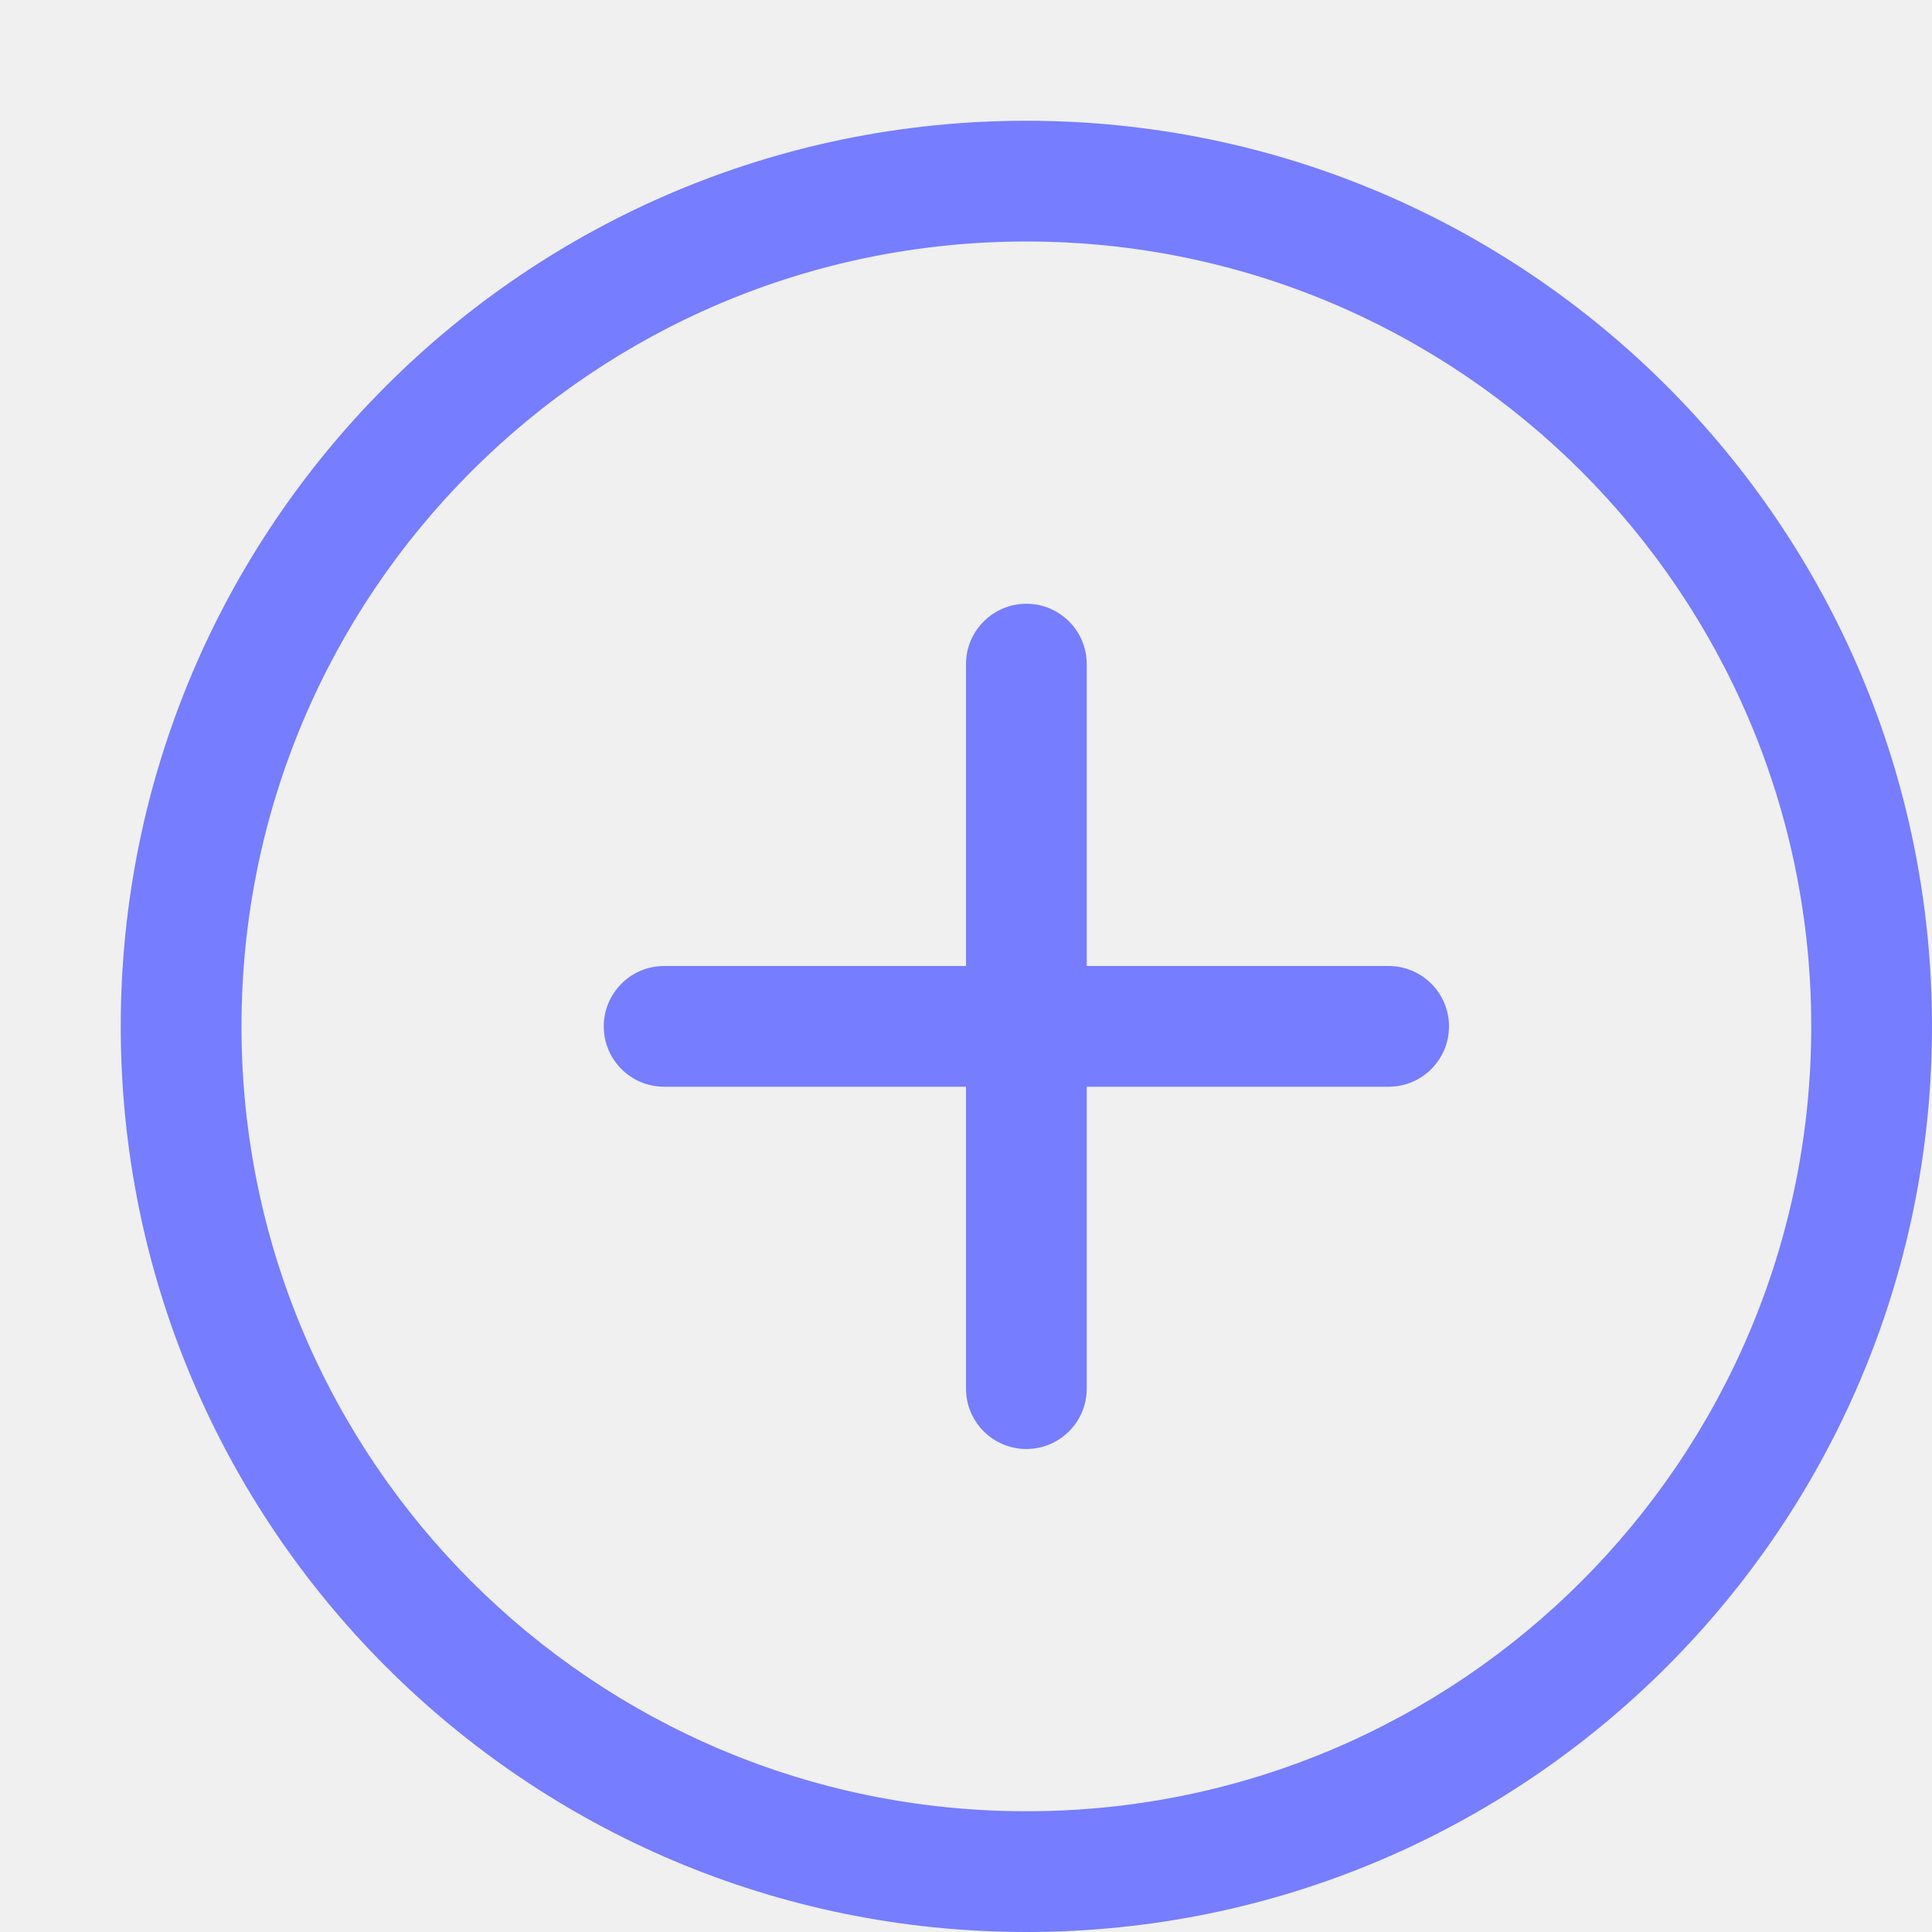
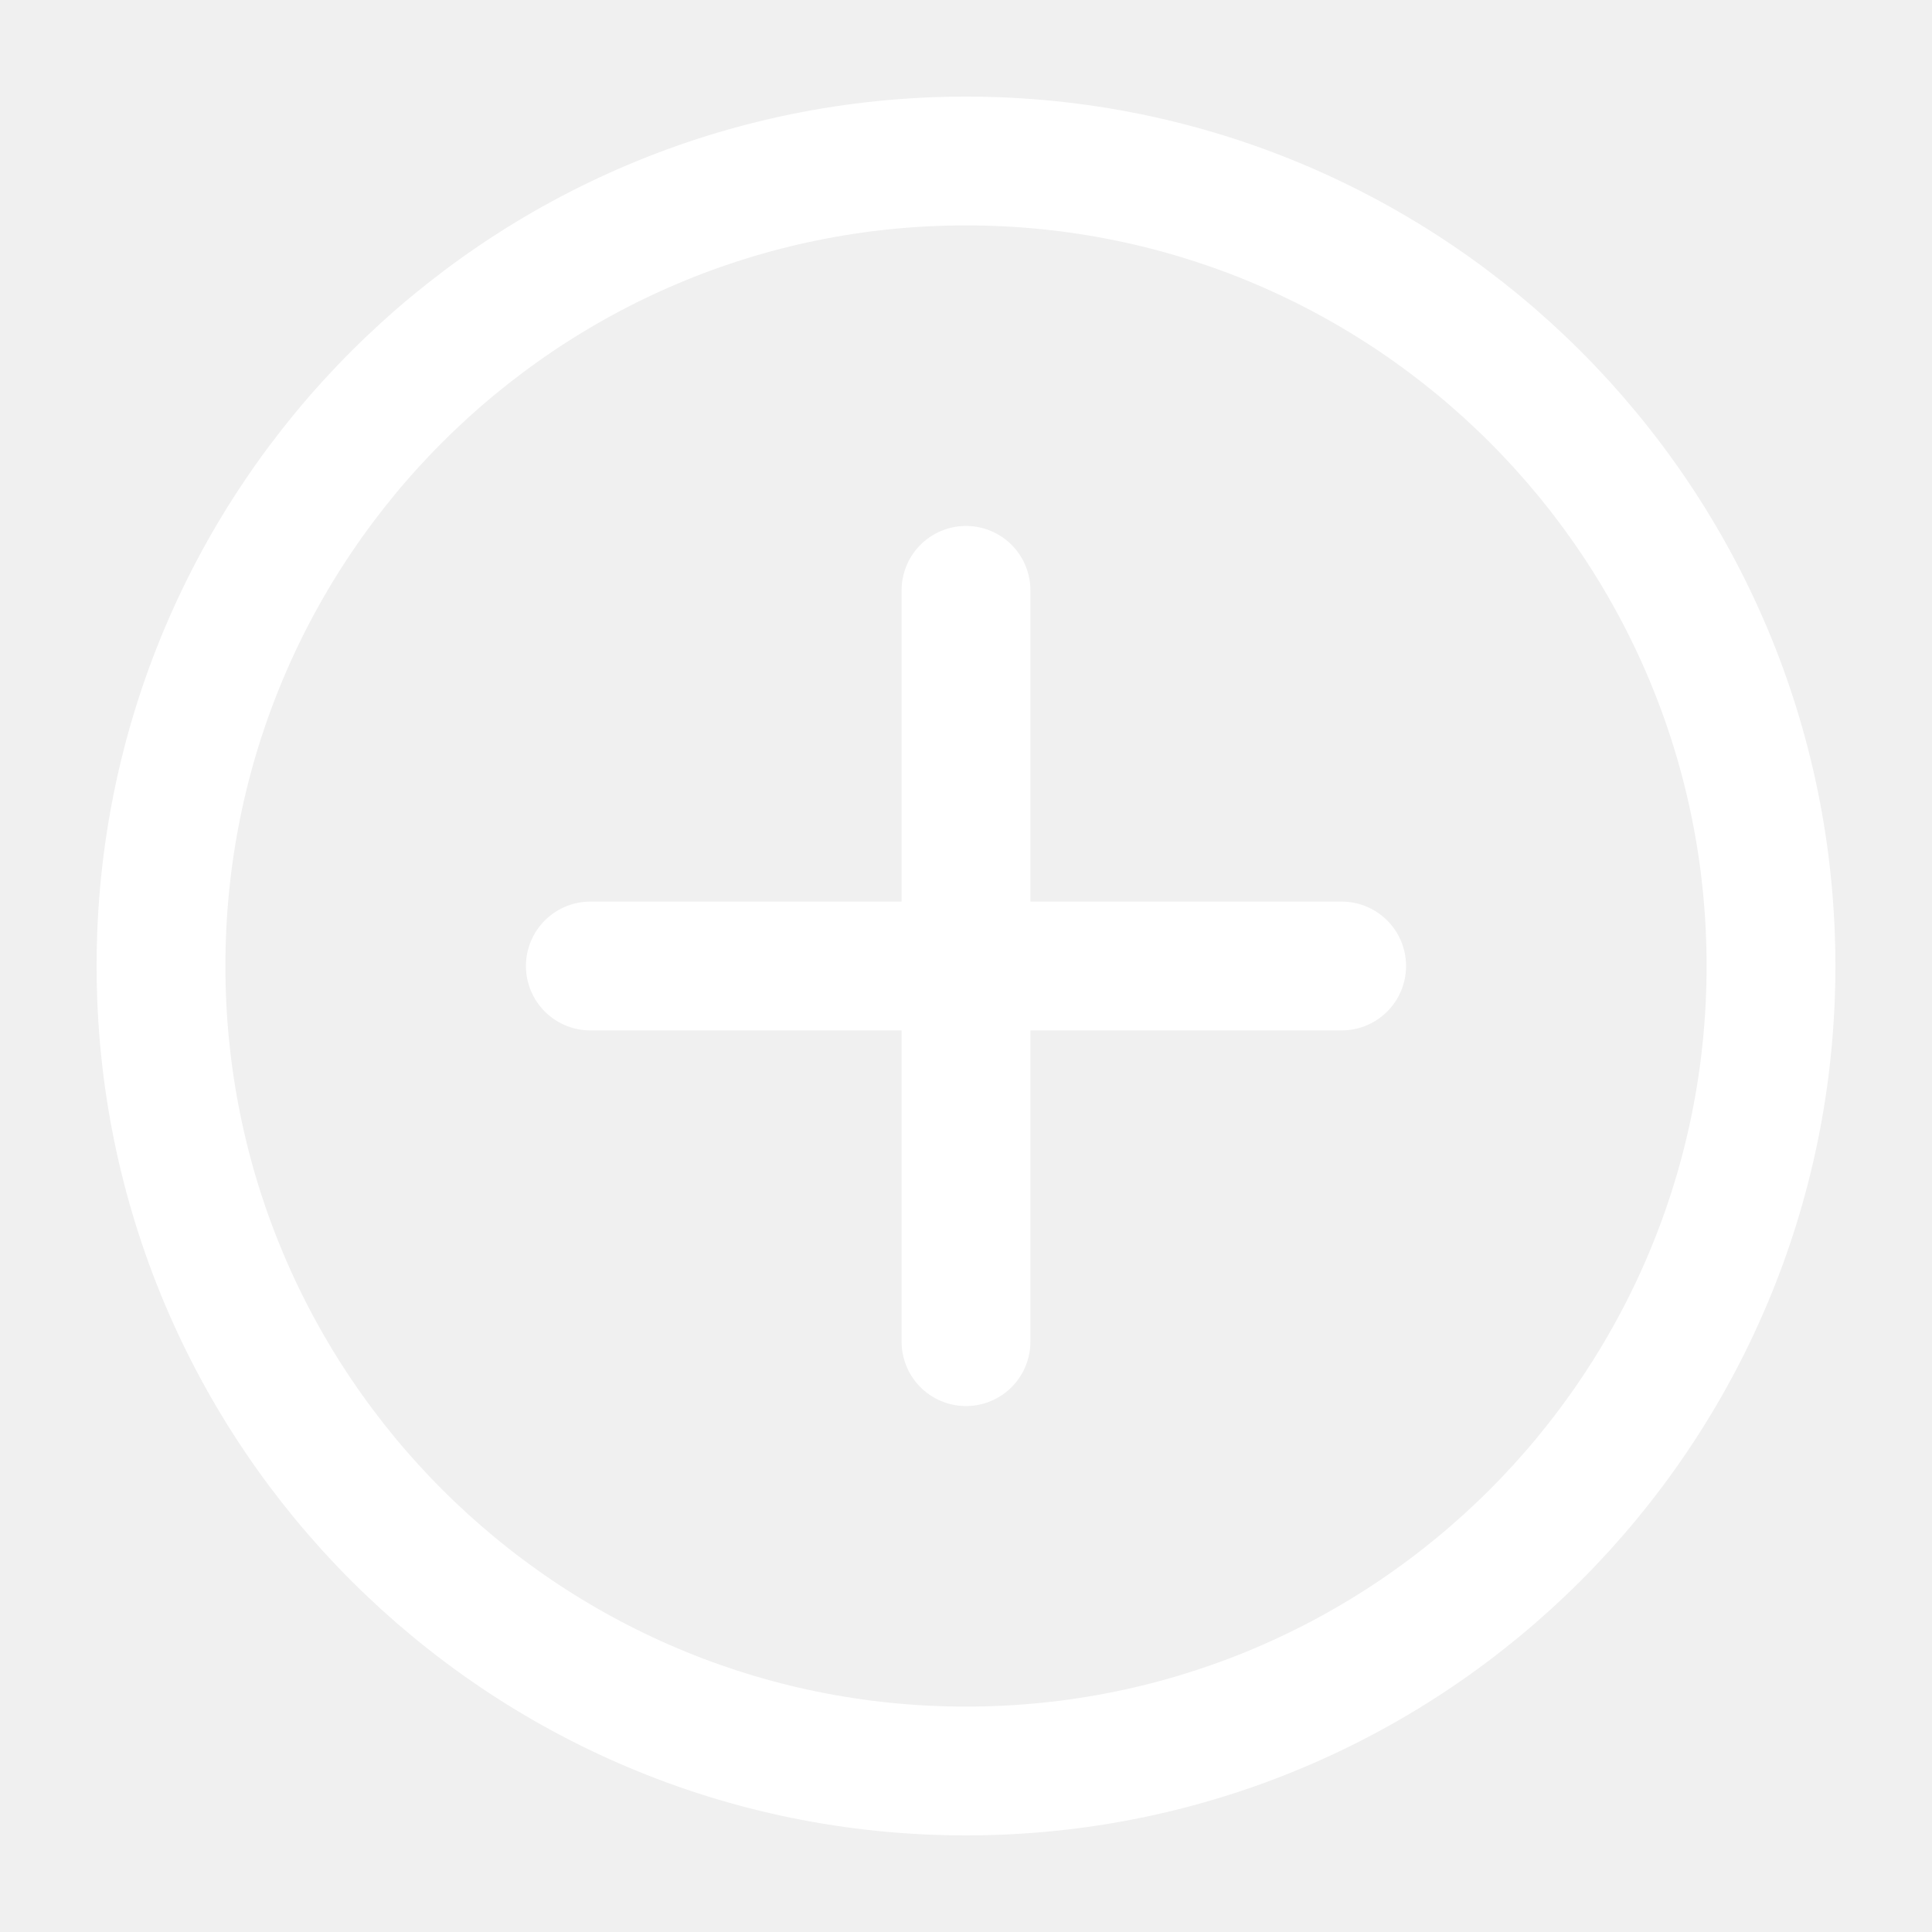
- <svg xmlns="http://www.w3.org/2000/svg" width="16" height="16" viewBox="0 0 16 16" fill="none">
-   <path d="M9 5.5C9 5.224 8.776 5 8.5 5C8.224 5 8 5.224 8 5.5V8H5.5C5.224 8 5 8.224 5 8.5C5 8.776 5.224 9 5.5 9H8V11.5C8 11.776 8.224 12 8.5 12C8.776 12 9 11.776 9 11.5V9H11.5C11.776 9 12 8.776 12 8.5C12 8.224 11.776 8 11.5 8H9V5.5Z" fill="#767DFF" />
-   <path fill-rule="evenodd" clip-rule="evenodd" d="M8.5 1C4.358 1 1 4.358 1 8.5C1 12.642 4.358 16 8.5 16C12.642 16 16 12.642 16 8.5C16 4.358 12.642 1 8.5 1ZM2 8.5C2 4.91 4.91 2 8.5 2C12.09 2 15 4.91 15 8.5C15 12.09 12.09 15 8.5 15C4.91 15 2 12.09 2 8.5Z" fill="#767DFF" />
+ <svg xmlns="http://www.w3.org/2000/svg" width="18" height="18" viewBox="0 0 18 18" fill="none">
+   <path d="M9 16.5C13.142 16.5 16.5 13.142 16.5 9C16.5 4.858 13.142 1.5 9 1.5C4.858 1.5 1.5 4.858 1.5 9C1.5 13.142 4.858 16.5 9 16.5Z" stroke="white" stroke-width="1.2" stroke-linecap="round" stroke-linejoin="round" />
+   <path d="M9 5.5V12.5" stroke="white" stroke-width="1.2" stroke-linecap="round" stroke-linejoin="round" />
+   <path d="M5.5 9H12.5" stroke="white" stroke-width="1.2" stroke-linecap="round" stroke-linejoin="round" />
</svg>
